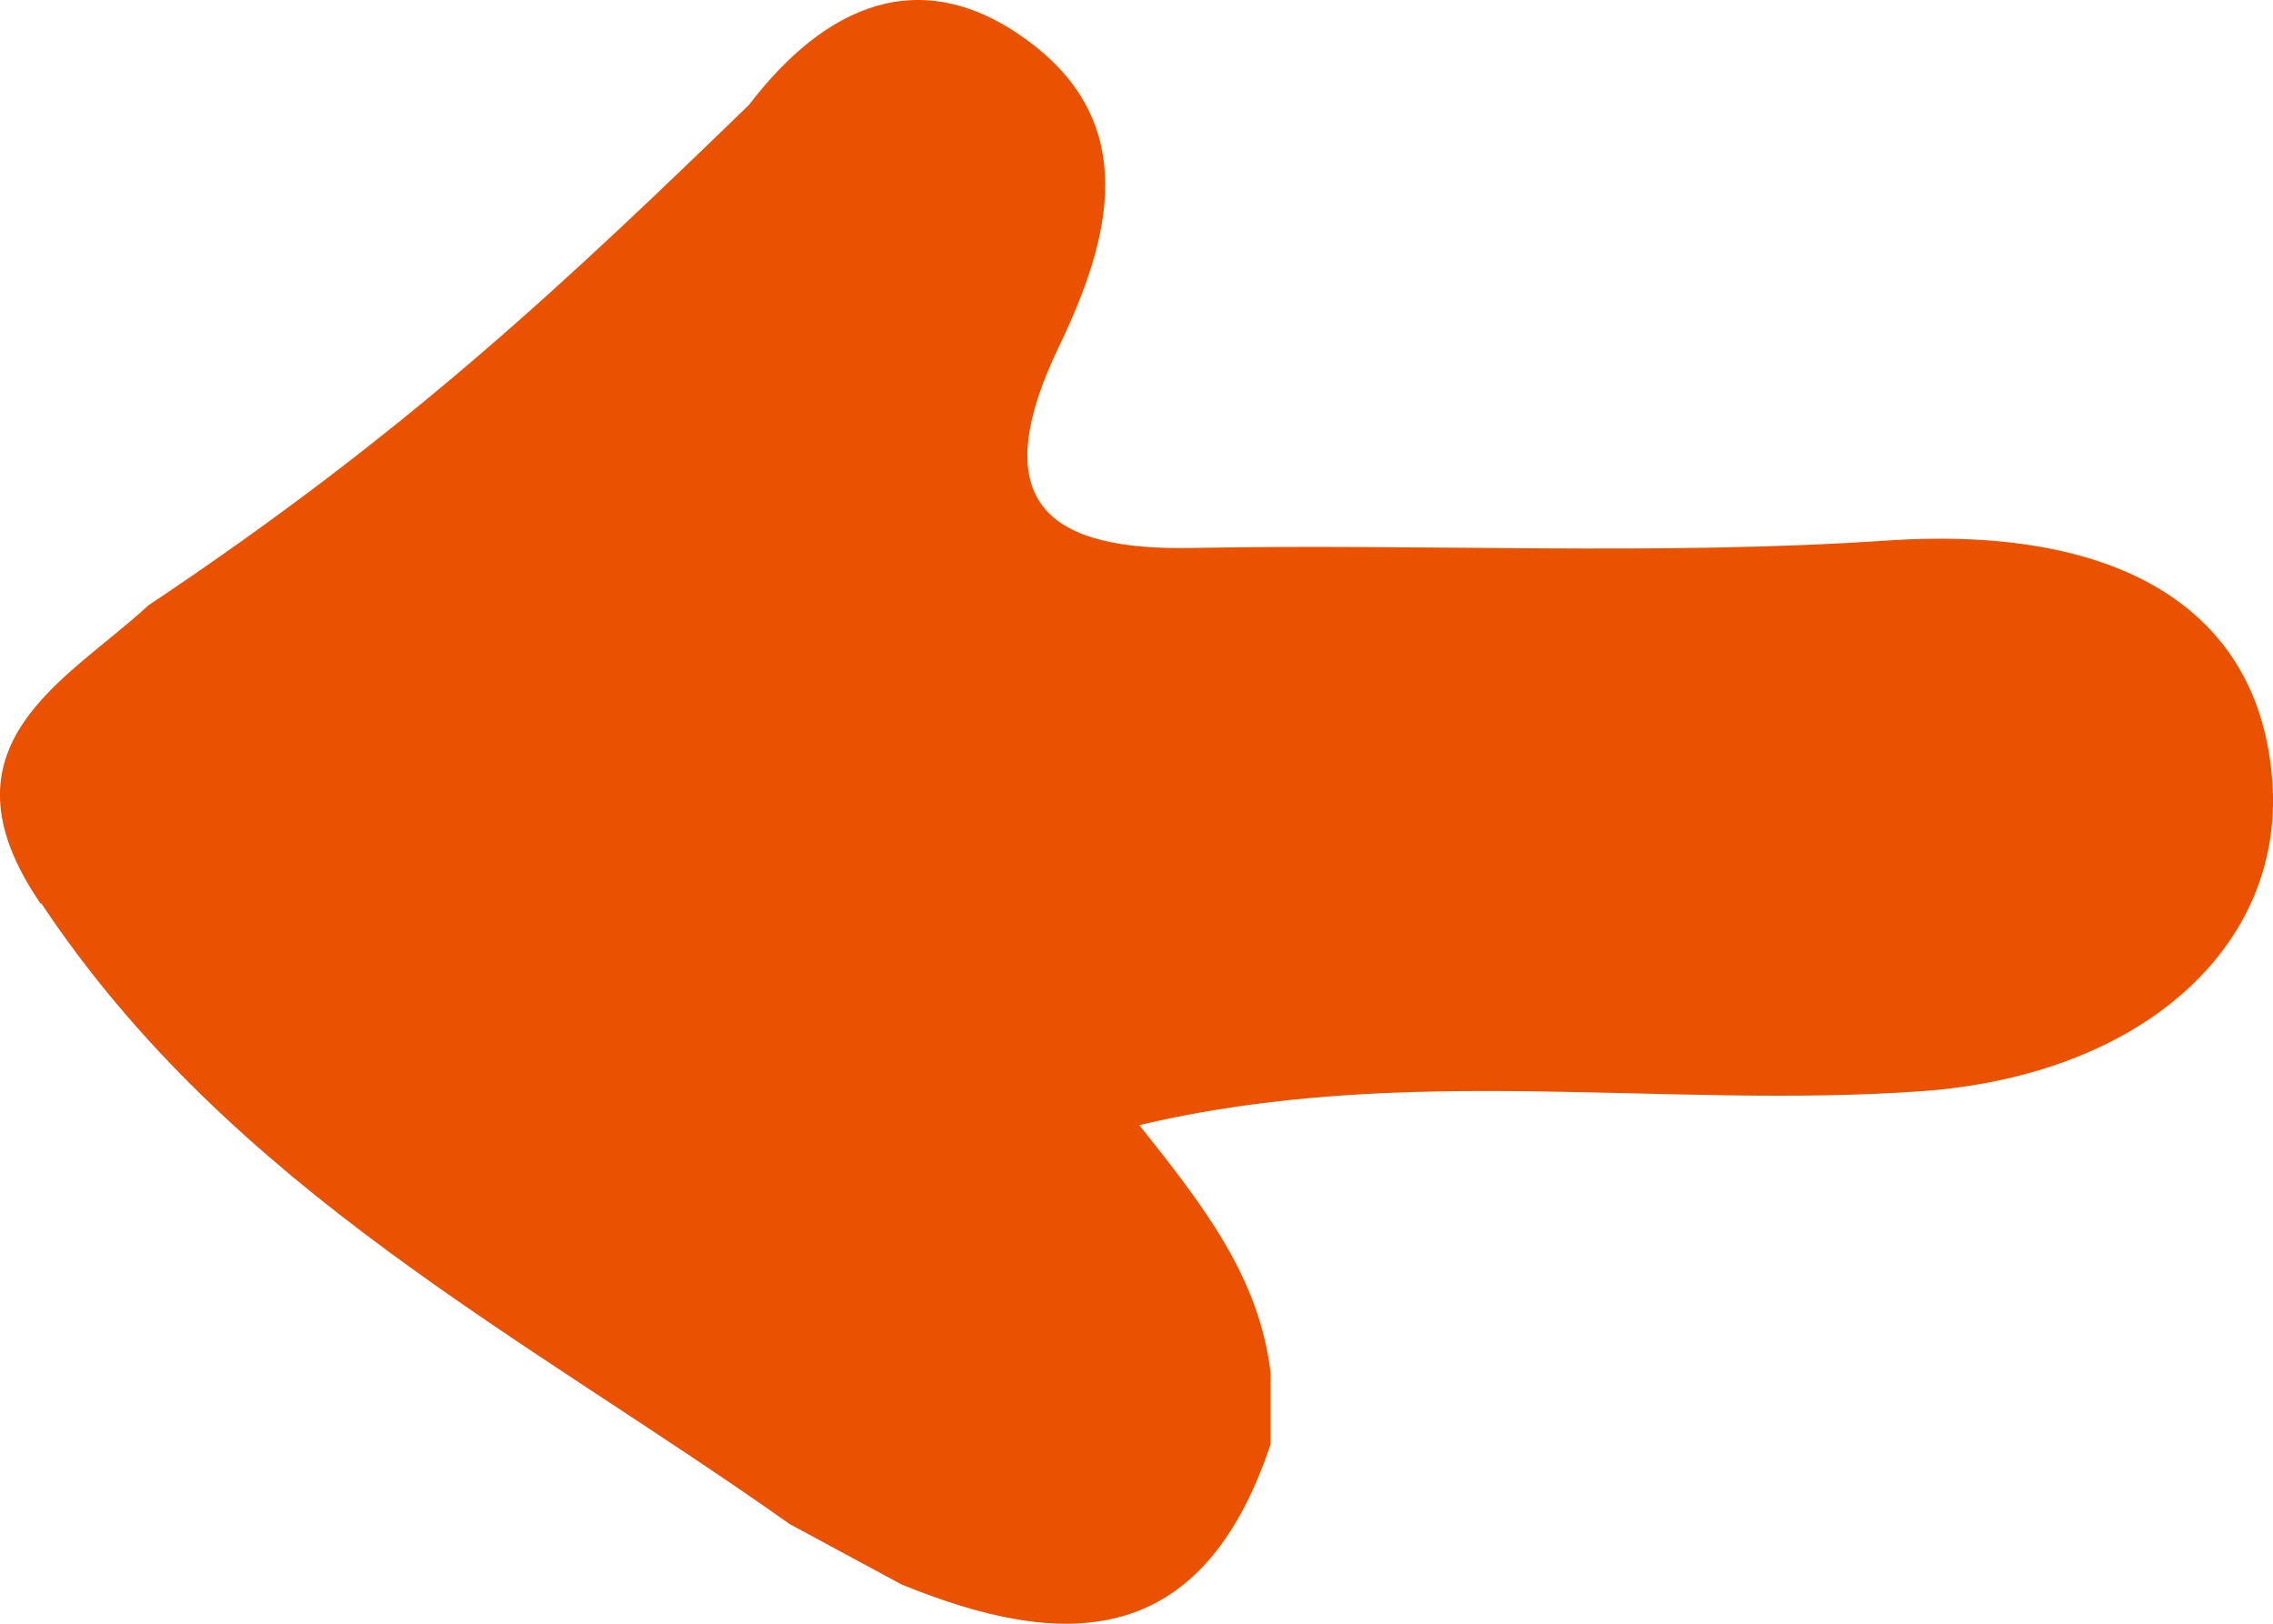
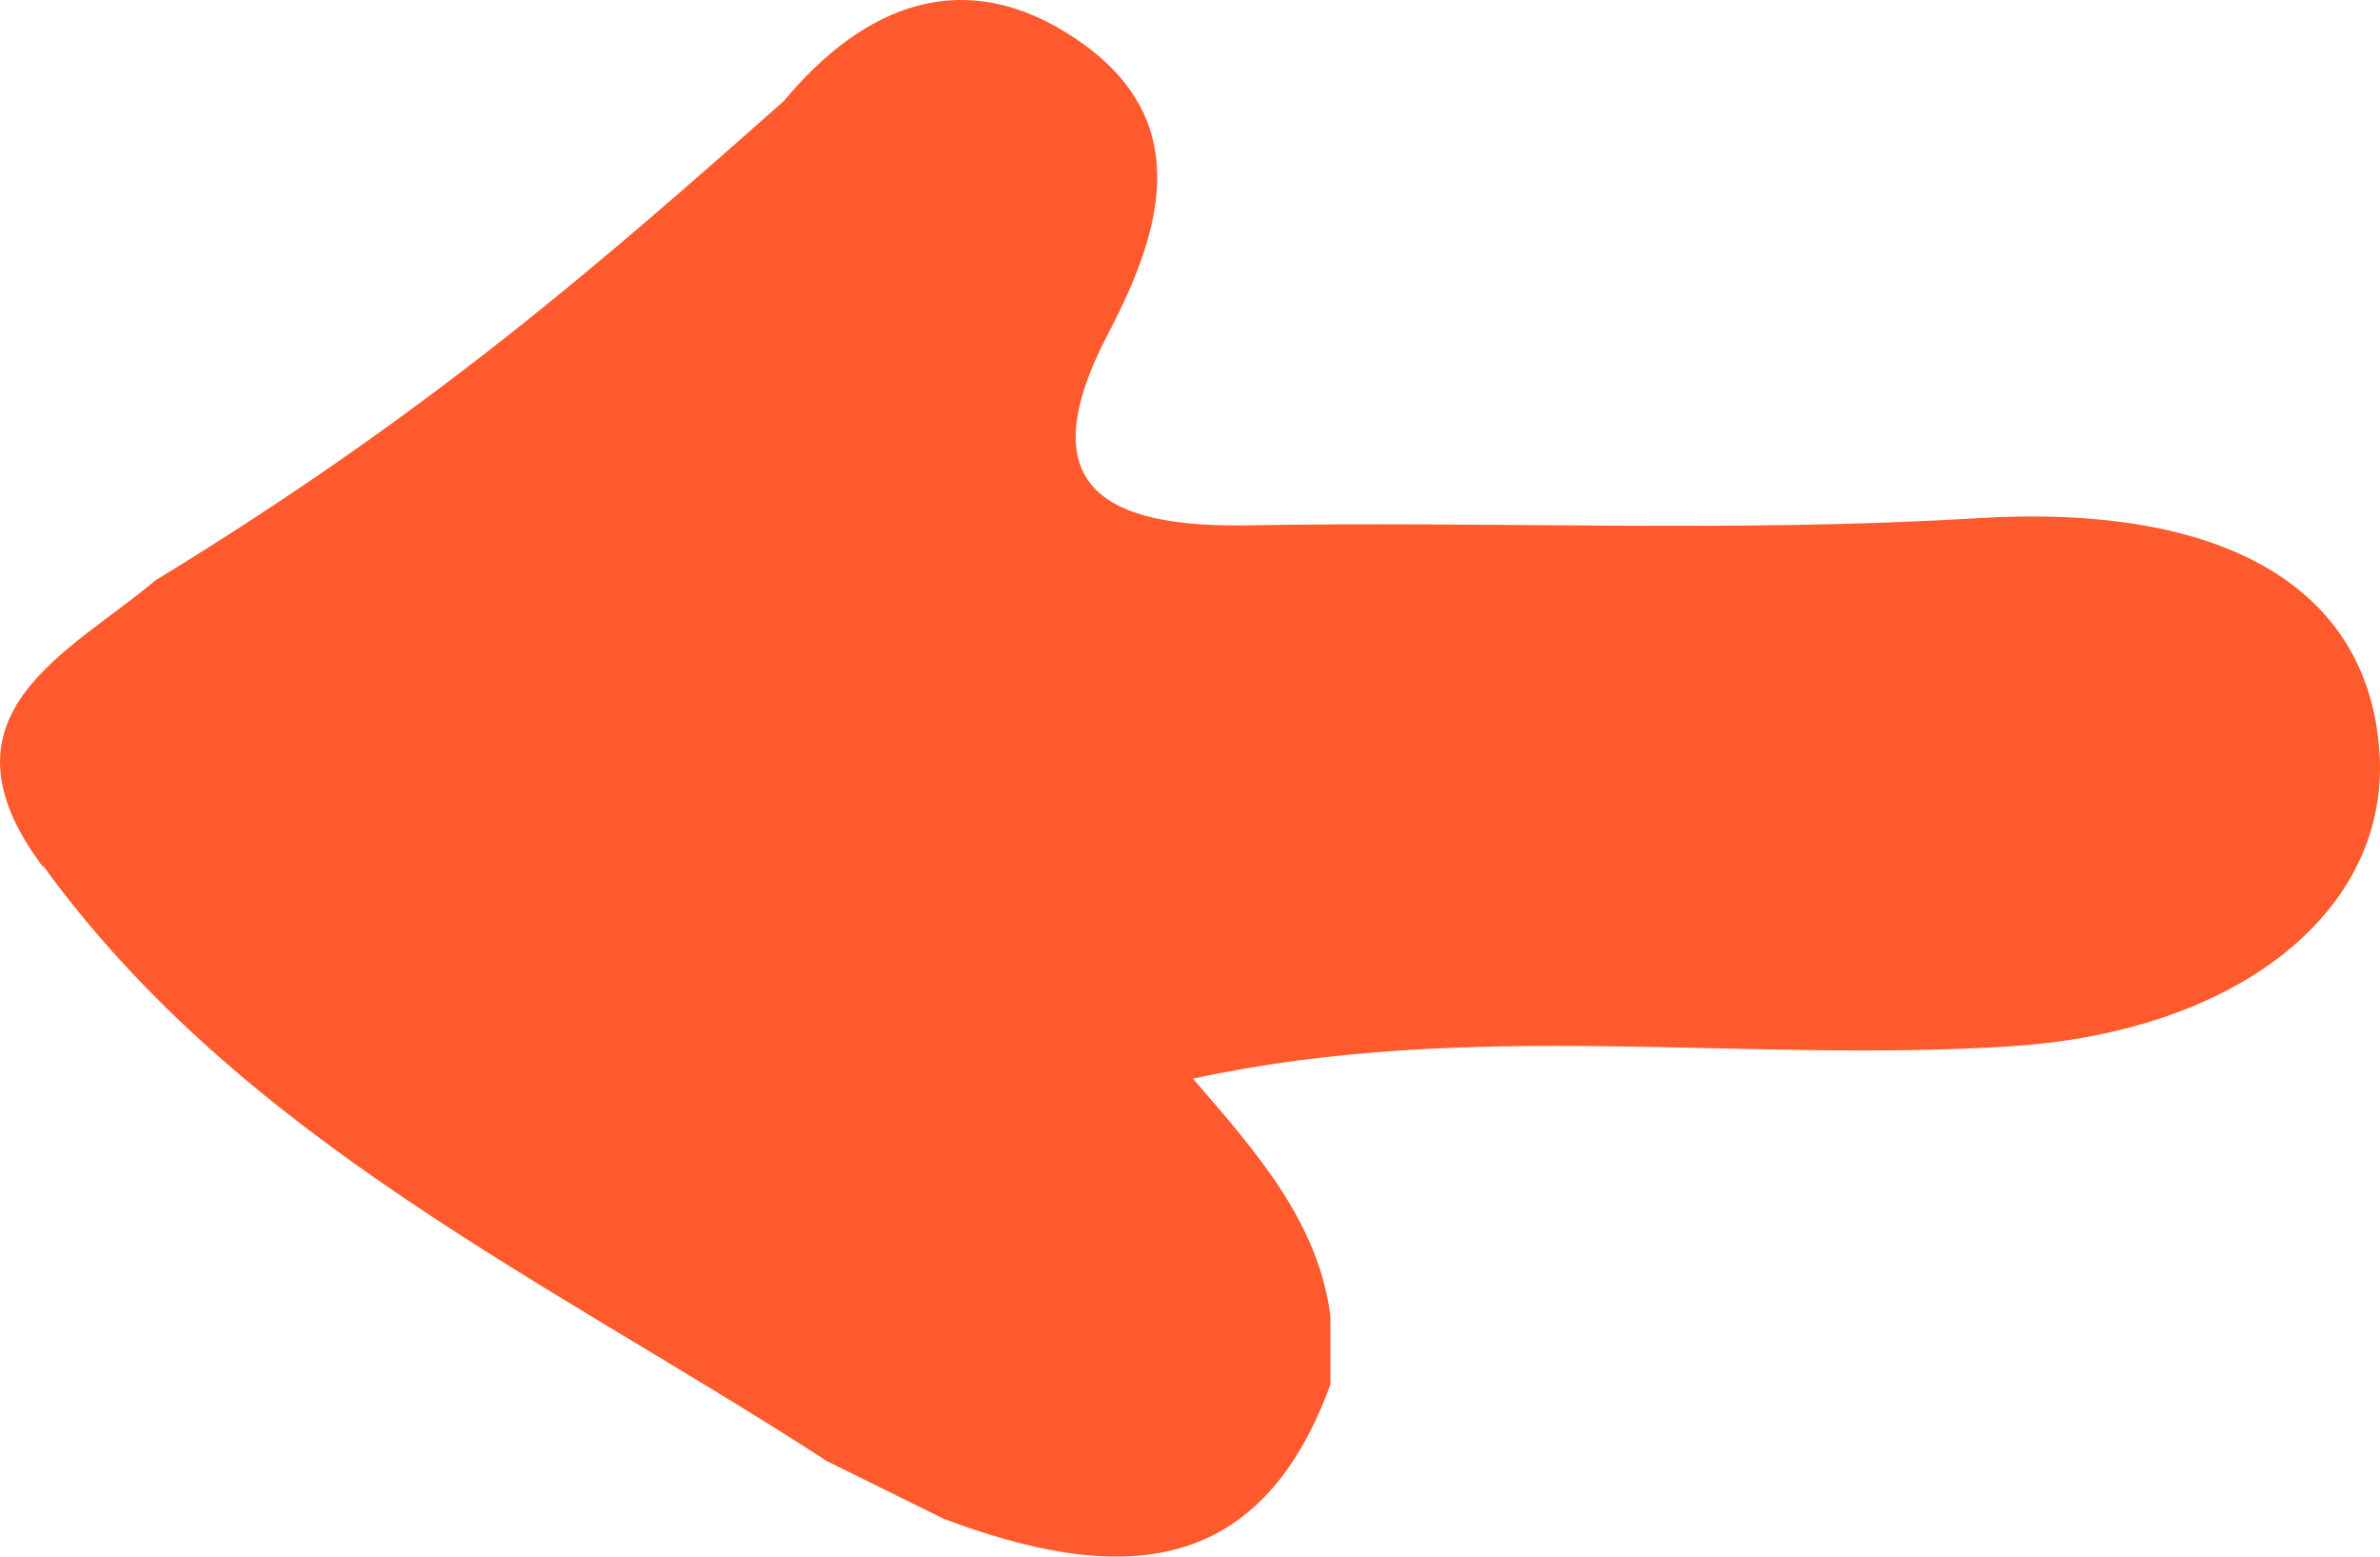
- <svg xmlns="http://www.w3.org/2000/svg" width="21" height="15" viewBox="0 0 21 15" fill="none">
-   <path d="M0.376 8.349C-0.633 6.878 0.625 6.284 1.37 5.593C3.766 3.995 5.223 2.614 6.987 0.904L6.912 0.979C7.623 0.044 8.508 -0.349 9.492 0.373C10.536 1.138 10.268 2.195 9.785 3.198C9.07 4.685 9.731 5.089 11.023 5.062C13.165 5.02 15.307 5.137 17.445 4.993C19.612 4.85 20.884 5.652 20.994 7.223C21.103 8.737 19.796 9.932 17.758 10.08C15.387 10.25 12.991 9.81 10.526 10.394C11.117 11.137 11.634 11.796 11.739 12.682C11.739 12.9 11.739 13.123 11.739 13.341C11.098 15.263 9.81 15.242 8.329 14.637C7.986 14.451 7.638 14.265 7.295 14.079C4.86 12.353 2.146 10.999 0.381 8.344L0.376 8.349Z" fill="#EA5100" />
+ <svg xmlns="http://www.w3.org/2000/svg" width="26" height="17" viewBox="0 0 26 17" fill="none">
+   <path d="M0.466 9.463C-0.783 7.795 0.774 7.121 1.697 6.339C4.663 4.527 6.466 2.963 8.651 1.025L8.558 1.109C9.438 0.05 10.534 -0.396 11.752 0.423C13.044 1.29 12.712 2.487 12.115 3.625C11.229 5.31 12.047 5.767 13.648 5.737C16.3 5.689 18.952 5.821 21.598 5.659C24.281 5.496 25.857 6.405 25.992 8.187C26.128 9.902 24.509 11.256 21.986 11.425C19.051 11.617 16.084 11.117 13.032 11.78C13.764 12.622 14.404 13.368 14.534 14.373C14.534 14.62 14.534 14.873 14.534 15.12C13.74 17.298 12.146 17.274 10.312 16.588C9.888 16.378 9.457 16.167 9.032 15.956C6.017 14 2.657 12.466 0.472 9.456L0.466 9.463Z" fill="#FF5A2D" />
</svg>
